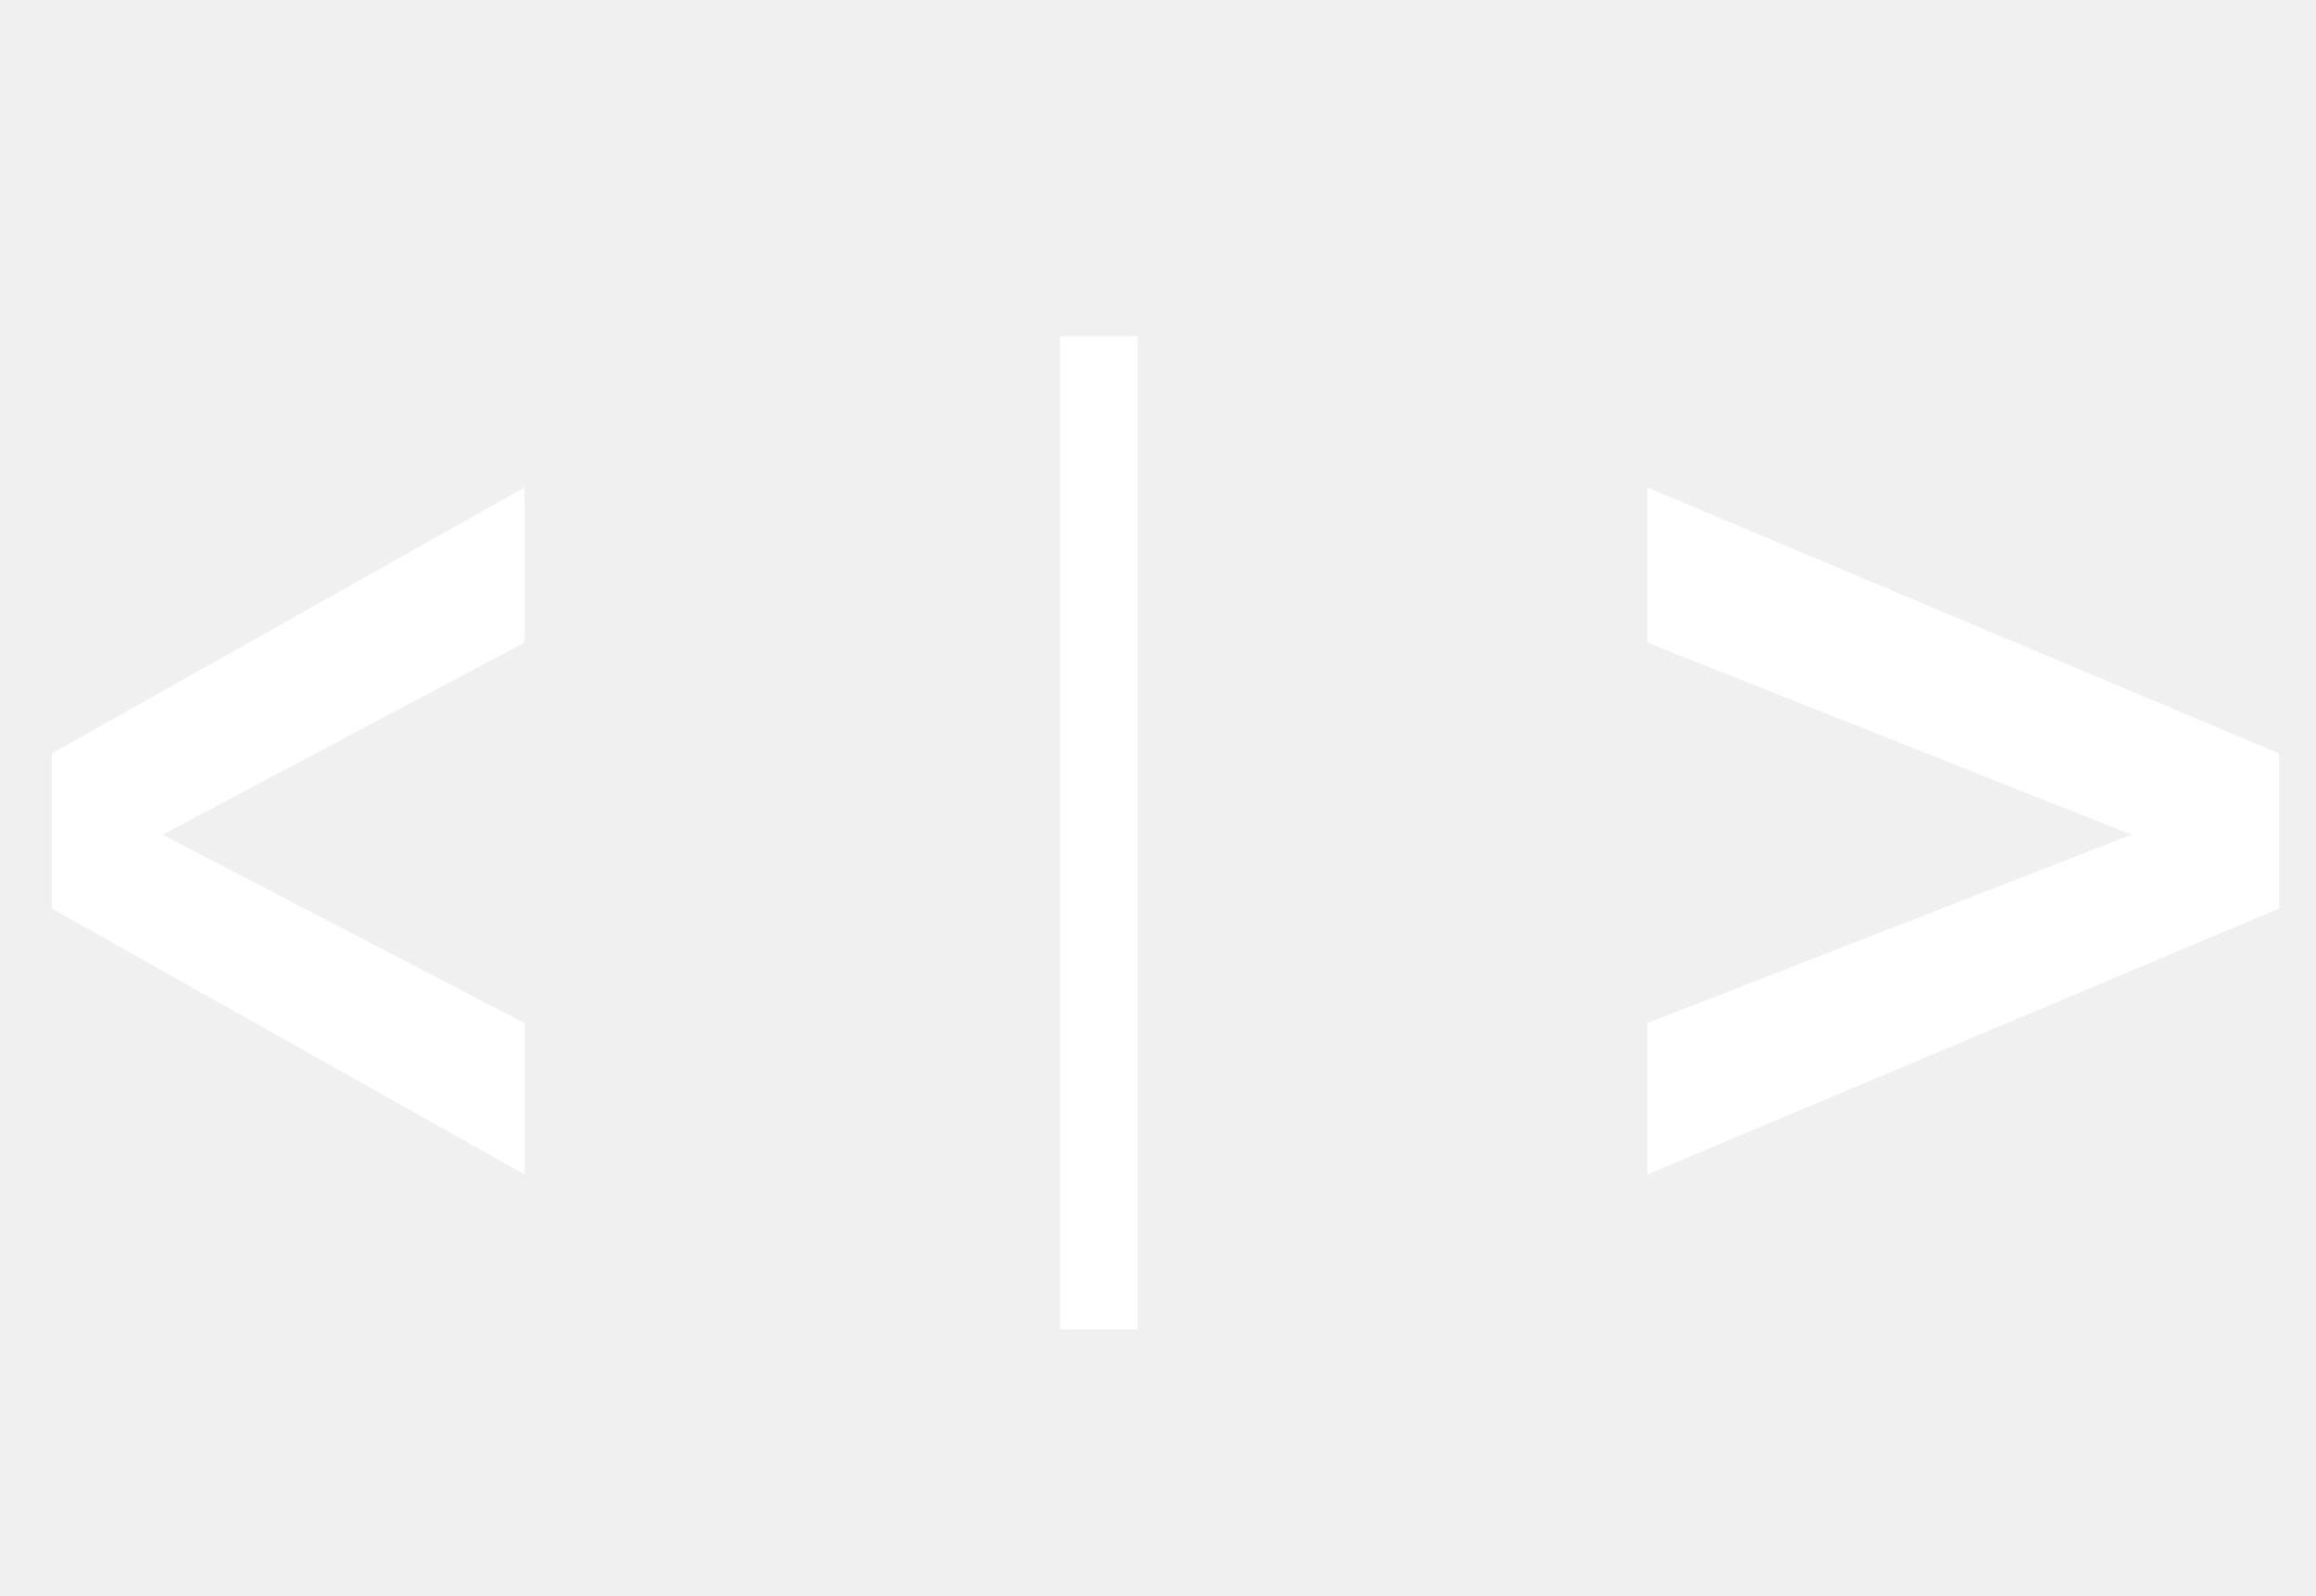
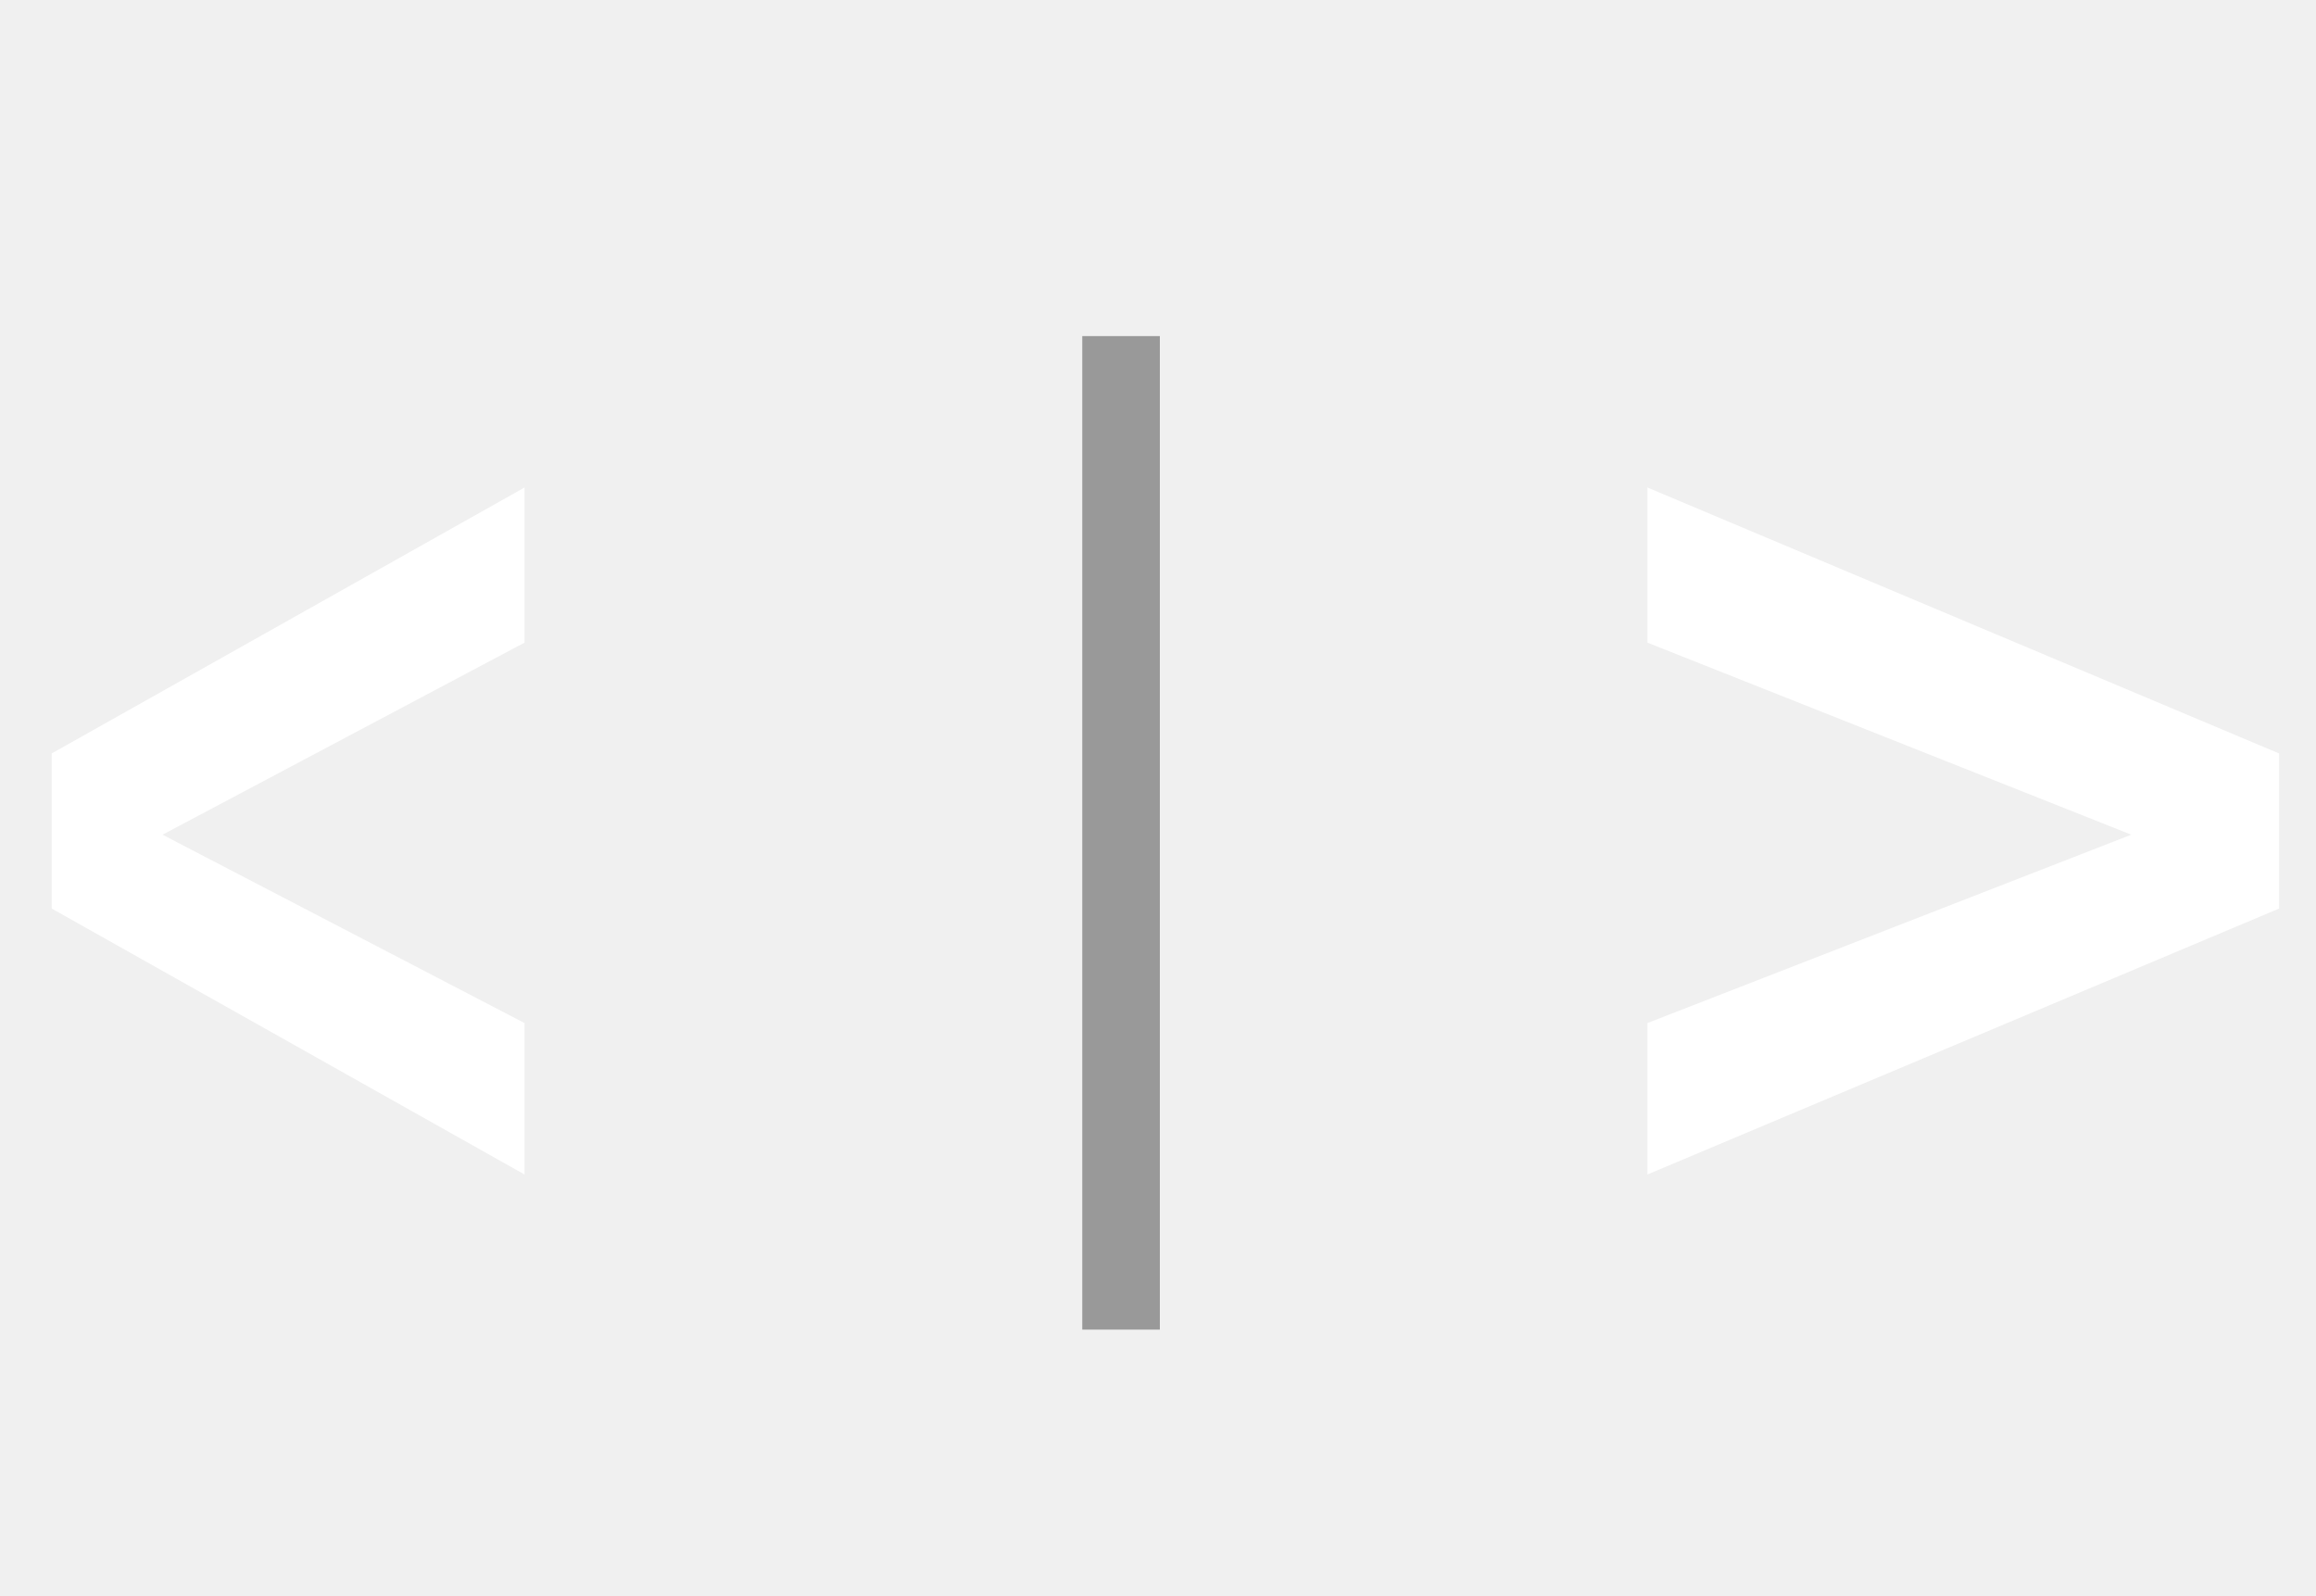
- <svg xmlns="http://www.w3.org/2000/svg" version="1.1" id="Layer_1" x="0px" y="0px" viewBox="0 0 62.7 43.2" style="enable-background:new 0 0 62.7 43.2;" xml:space="preserve">
+ <svg xmlns="http://www.w3.org/2000/svg" version="1.1" id="Layer_1" x="0px" y="0px" viewBox="-580 375.8 62.7 43.2" style="enable-background:new -580 375.8 62.7 43.2;" xml:space="preserve">
  <style type="text/css">
	.st0{fill:#FFFFFF;}
+ 	.st1{fill:#999999;}
</style>
  <g>
-     <path class="st0" d="M1.4,24.6v-4.2l12.8-7.2v4.2l-9.8,5.2l9.8,5.1v4.1L1.4,24.6z" />
-     <path class="st0" d="M28.7,35.9V9.1h2.1v26.9H28.7z" />
-     <path class="st0" d="M44.6,31.8v-4.1l13.1-5.1l-13.1-5.2v-4.2l17.1,7.2v4.2L44.6,31.8z" />
+     <path class="st0" d="M-578.6,400.4v-4.2l12.8-7.2v4.2l-9.8,5.2l9.8,5.1v4.1L-578.6,400.4z" />
+     <path class="st1" d="M-550.7,411.7v-26.8h2.1v26.9h-2.1V411.7z" />
+     <path class="st0" d="M-535.4,407.6v-4.1l13.1-5.1l-13.1-5.2V389l17.1,7.2v4.2L-535.4,407.6z" />
  </g>
</svg>
